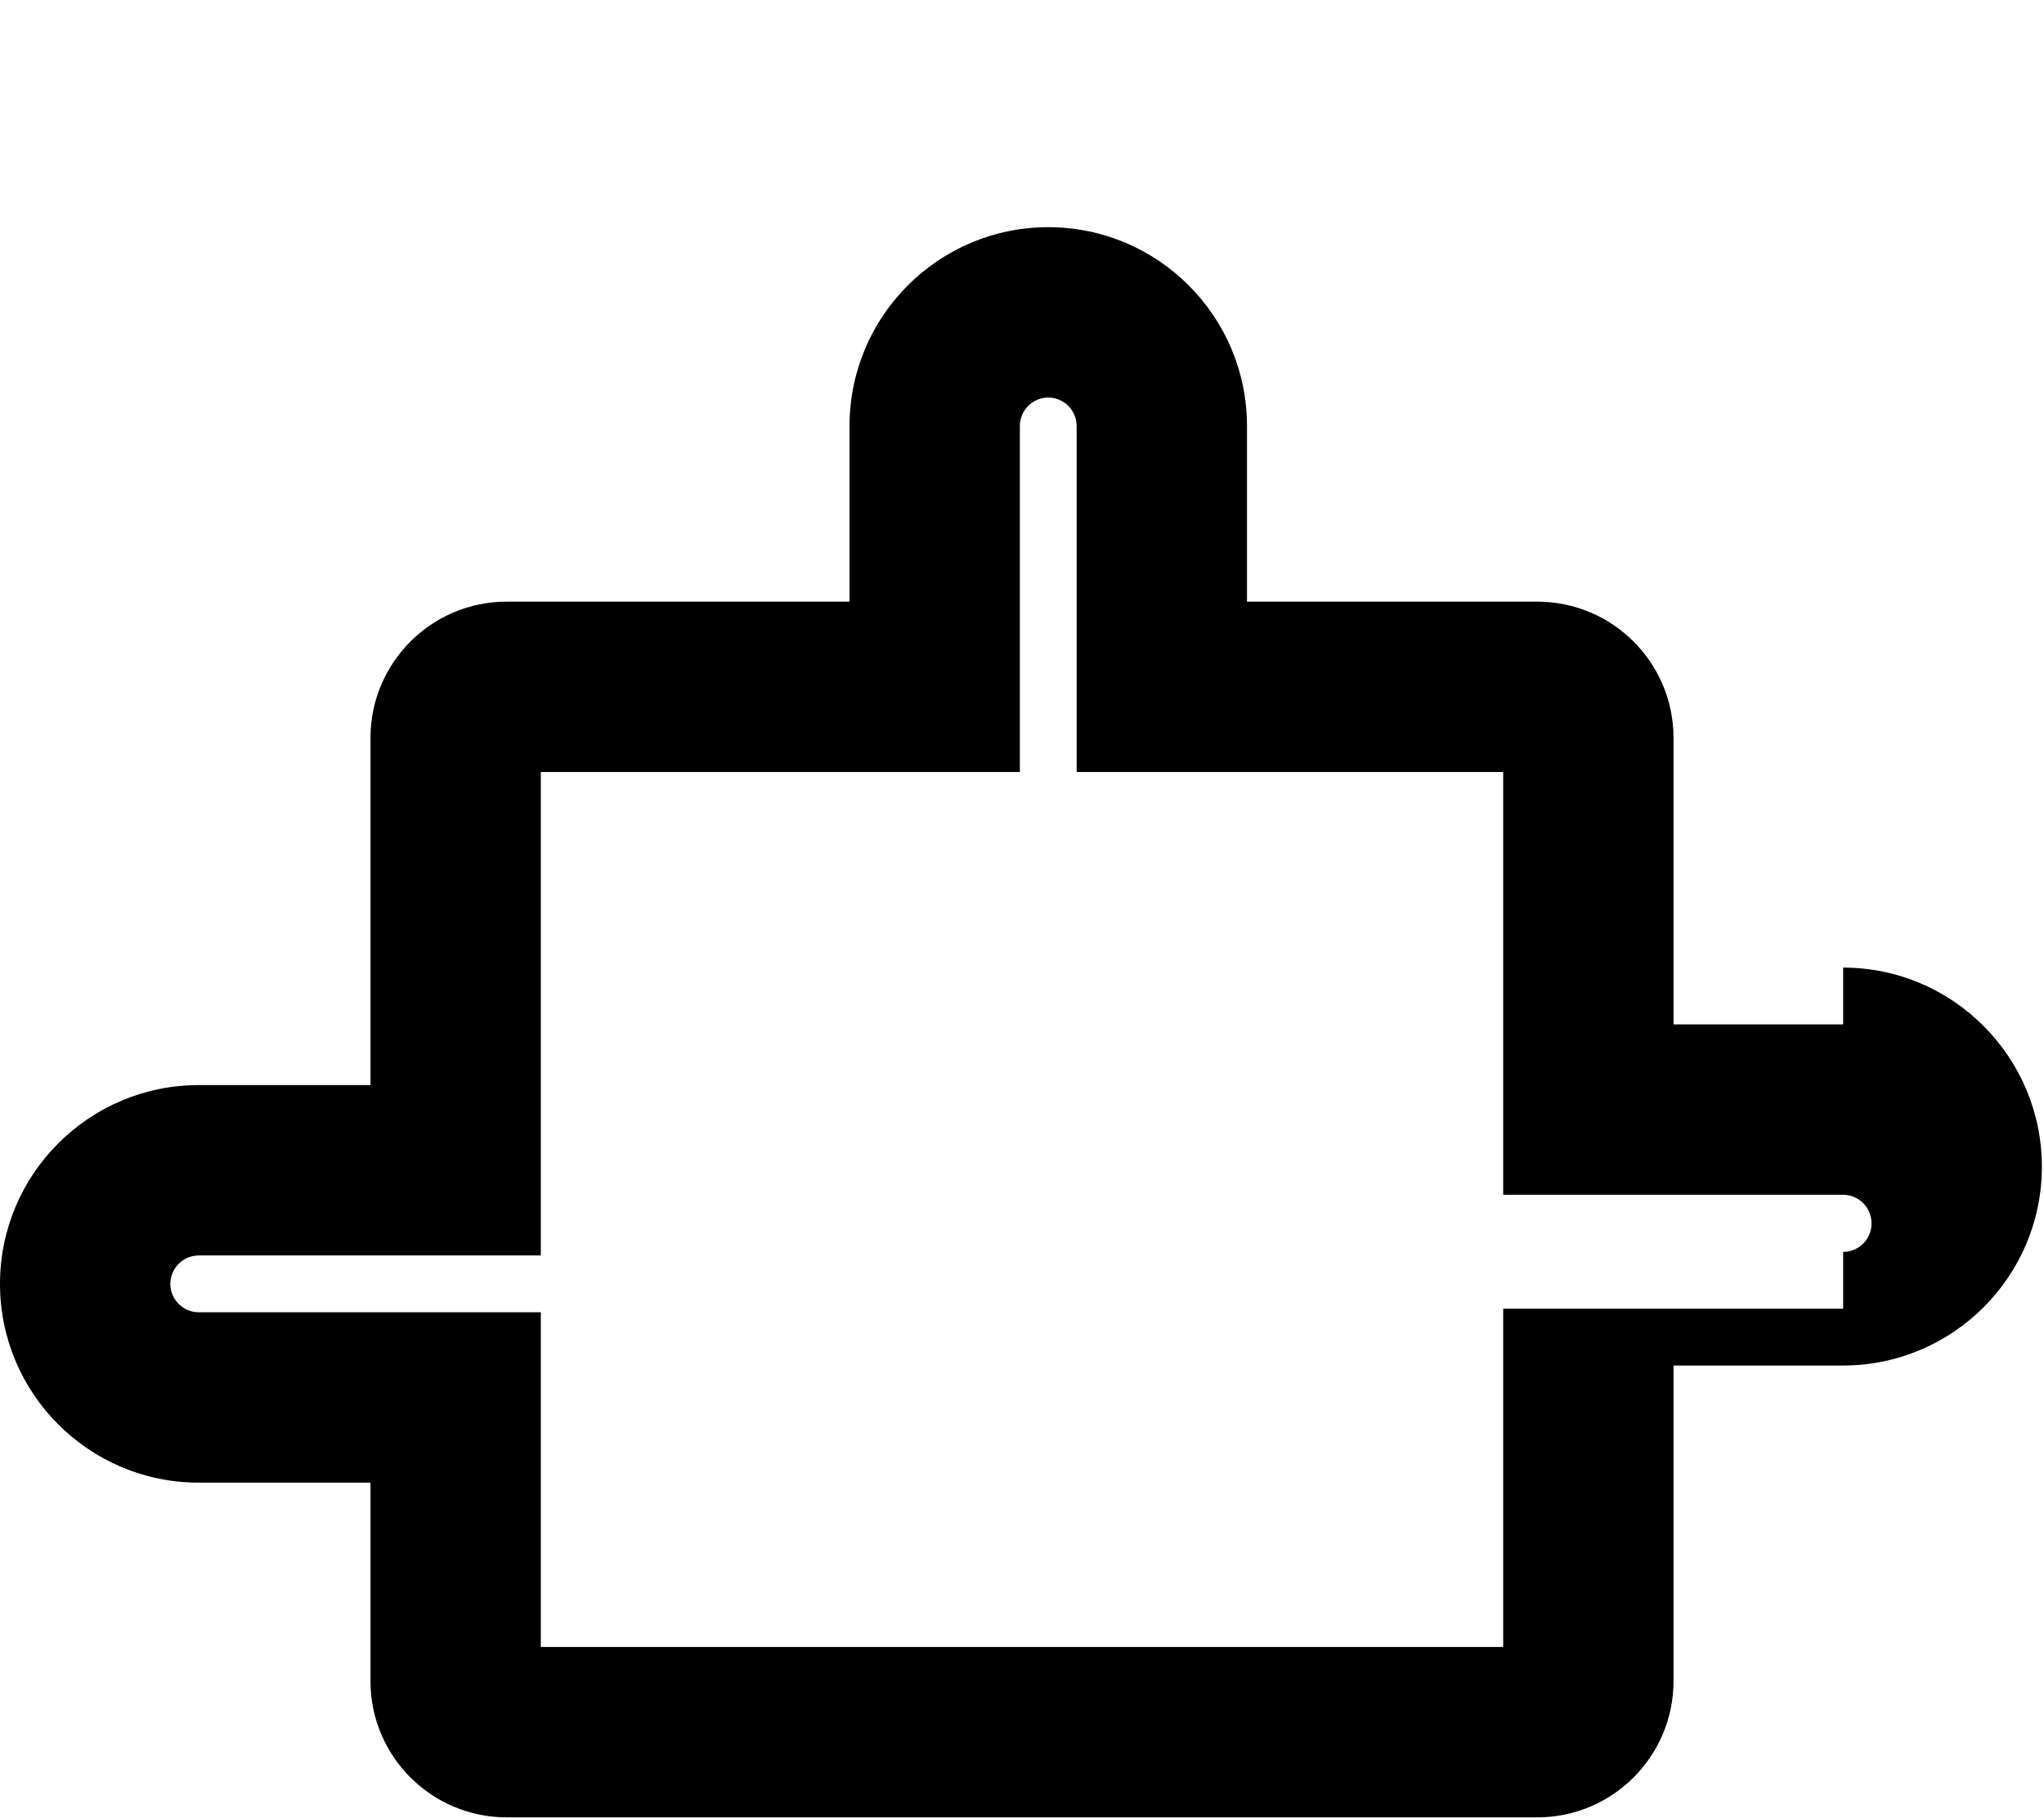
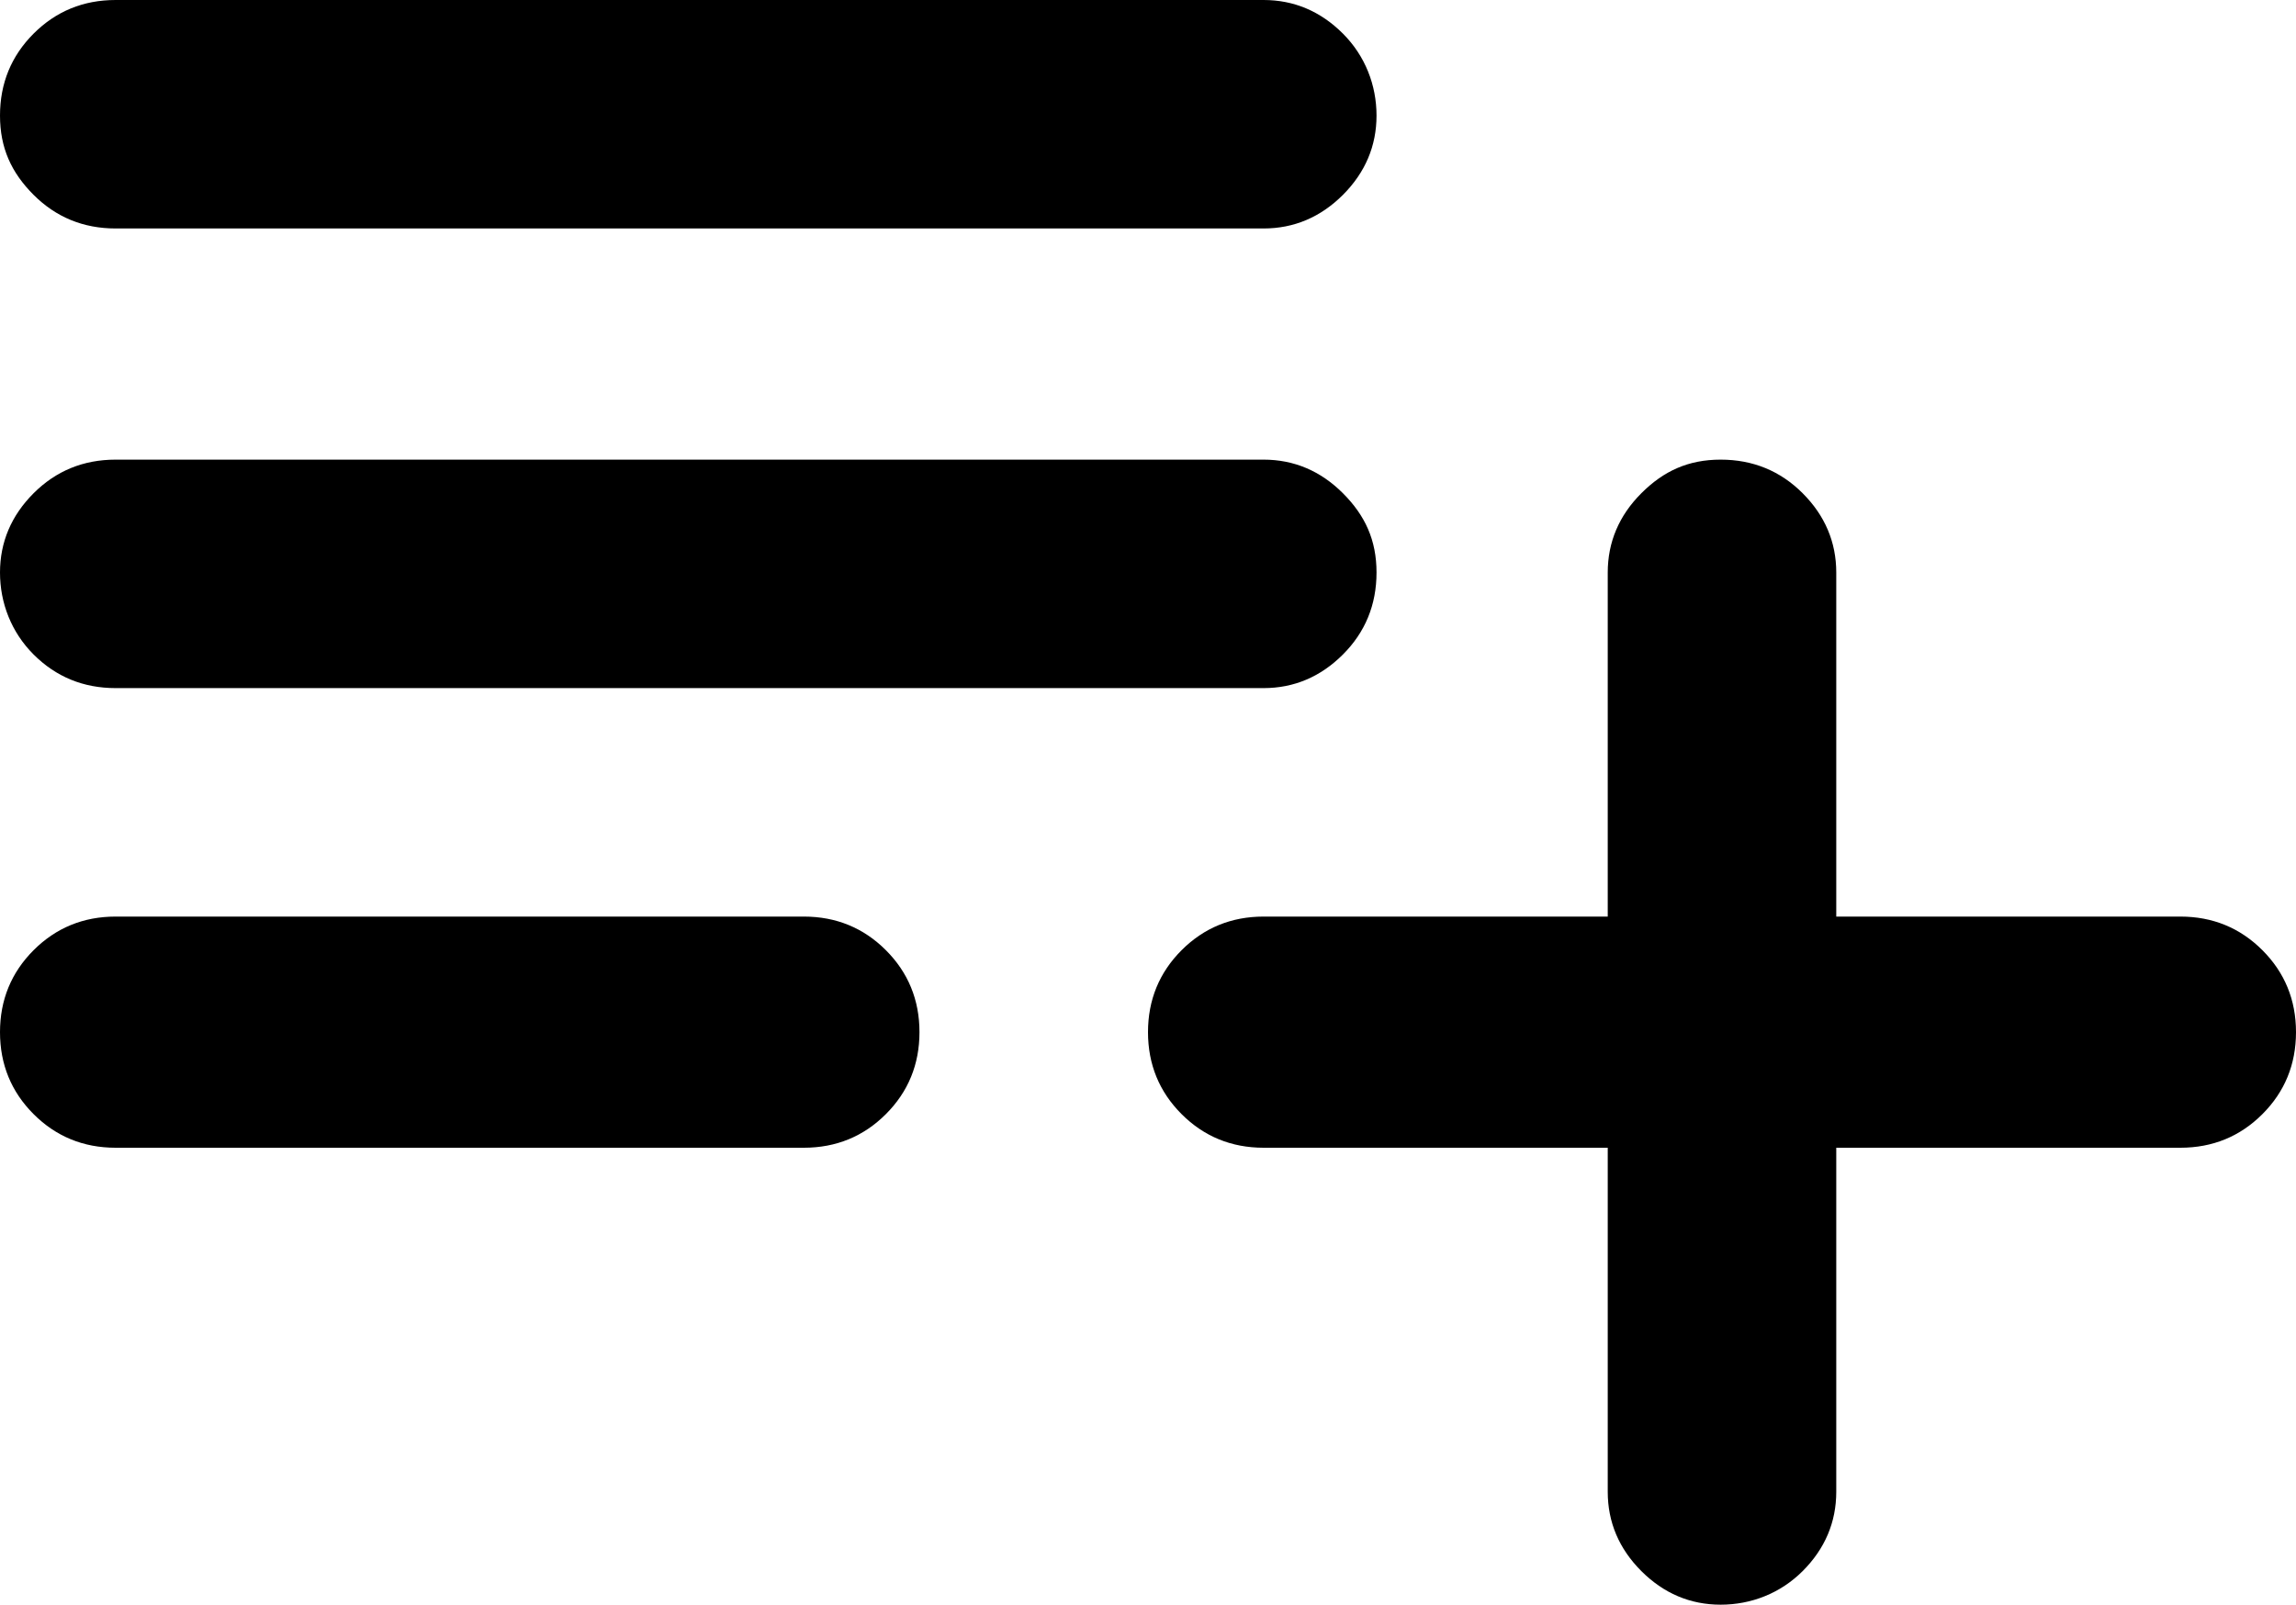
- <svg xmlns="http://www.w3.org/2000/svg" aria-hidden="true" focusable="false" data-prefix="far" data-icon="puzzle-piece" class="svg-inline--fa fa-puzzle-piece fa-w-18" role="img" viewBox="0 0 576 512">
-   <path fill="currentColor" d="M519.4 288.6h-47.8v-80.7c0-21.2-17.2-38.4-38.4-38.4h-81.8V120c0-30.9-25.1-56-56-56s-56 25.1-56 56v49.5h-96.6c-21.2 0-38.4 17.2-38.4 38.4v97.8H56c-30.9 0-56 25.1-56 56s25.1 56 56 56h48.4v55.9c0 21.2 17.2 38.4 38.4 38.4h290.4c21.2 0 38.4-17.2 38.4-38.4v-88.9h47.8c30.9 0 56-25.1 56-56s-25.1-56.1-56-56.1zm0 80.1h-95.8v95.3H152.4v-94.3H56c-4.4 0-8-3.6-8-8s3.6-8 8-8h96.4V217.5h135V120c0-4.4 3.6-8 8-8s8 3.6 8 8v97.5h120.2v119.1h95.8c4.4 0 8 3.6 8 8.1 0 4.4-3.6 8-8 8z" />
+ <svg xmlns="http://www.w3.org/2000/svg" viewBox="0 0 854 597">
+   <path fill="currentColor" d="M470,171H43c-12,0-22.2,4.2-30.5,12.5S0,201.7,0,213s4.2,22.2,12.5,30.5,18.5,12.5,30.5,12.5h427c11.3,0,21.2-4.2,29.5-12.5s12.5-18.5,12.5-30.5-4.2-21.2-12.5-29.5-18.2-12.5-29.5-12.5ZM470,0H43c-12,0-22.2,4.2-30.5,12.5S0,31,0,43s4.2,21.2,12.5,29.5,18.5,12.5,30.5,12.5h427c11.3,0,21.2-4.2,29.5-12.5s12.5-18.2,12.5-29.5-4.2-22.2-12.5-30.5-18.2-12.5-29.5-12.5ZM683,341v-128c0-11.3-4.2-21.2-12.5-29.5s-18.5-12.5-30.5-12.5-21.2,4.2-29.5,12.5-12.5,18.2-12.5,29.5v128h-128c-12,0-22.2,4.2-30.5,12.5s-12.5,18.5-12.5,30.5,4.2,22.2,12.5,30.5,18.5,12.5,30.5,12.5h128v128c0,11.3,4.2,21.2,12.5,29.5s18.2,12.5,29.5,12.5,22.2-4.2,30.5-12.5,12.5-18.2,12.5-29.5v-128h128c12,0,22.2-4.2,30.5-12.5s12.5-18.5,12.5-30.5-4.2-22.2-12.5-30.5-18.5-12.5-30.5-12.5h-128ZM43,427h256c12,0,22.2-4.2,30.5-12.5s12.5-18.5,12.5-30.5-4.2-22.2-12.5-30.5-18.5-12.5-30.5-12.5H43c-12,0-22.2,4.2-30.5,12.5s-12.5,18.5-12.5,30.5,4.2,22.2,12.5,30.5,18.5,12.5,30.5,12.5Z" />
</svg>
